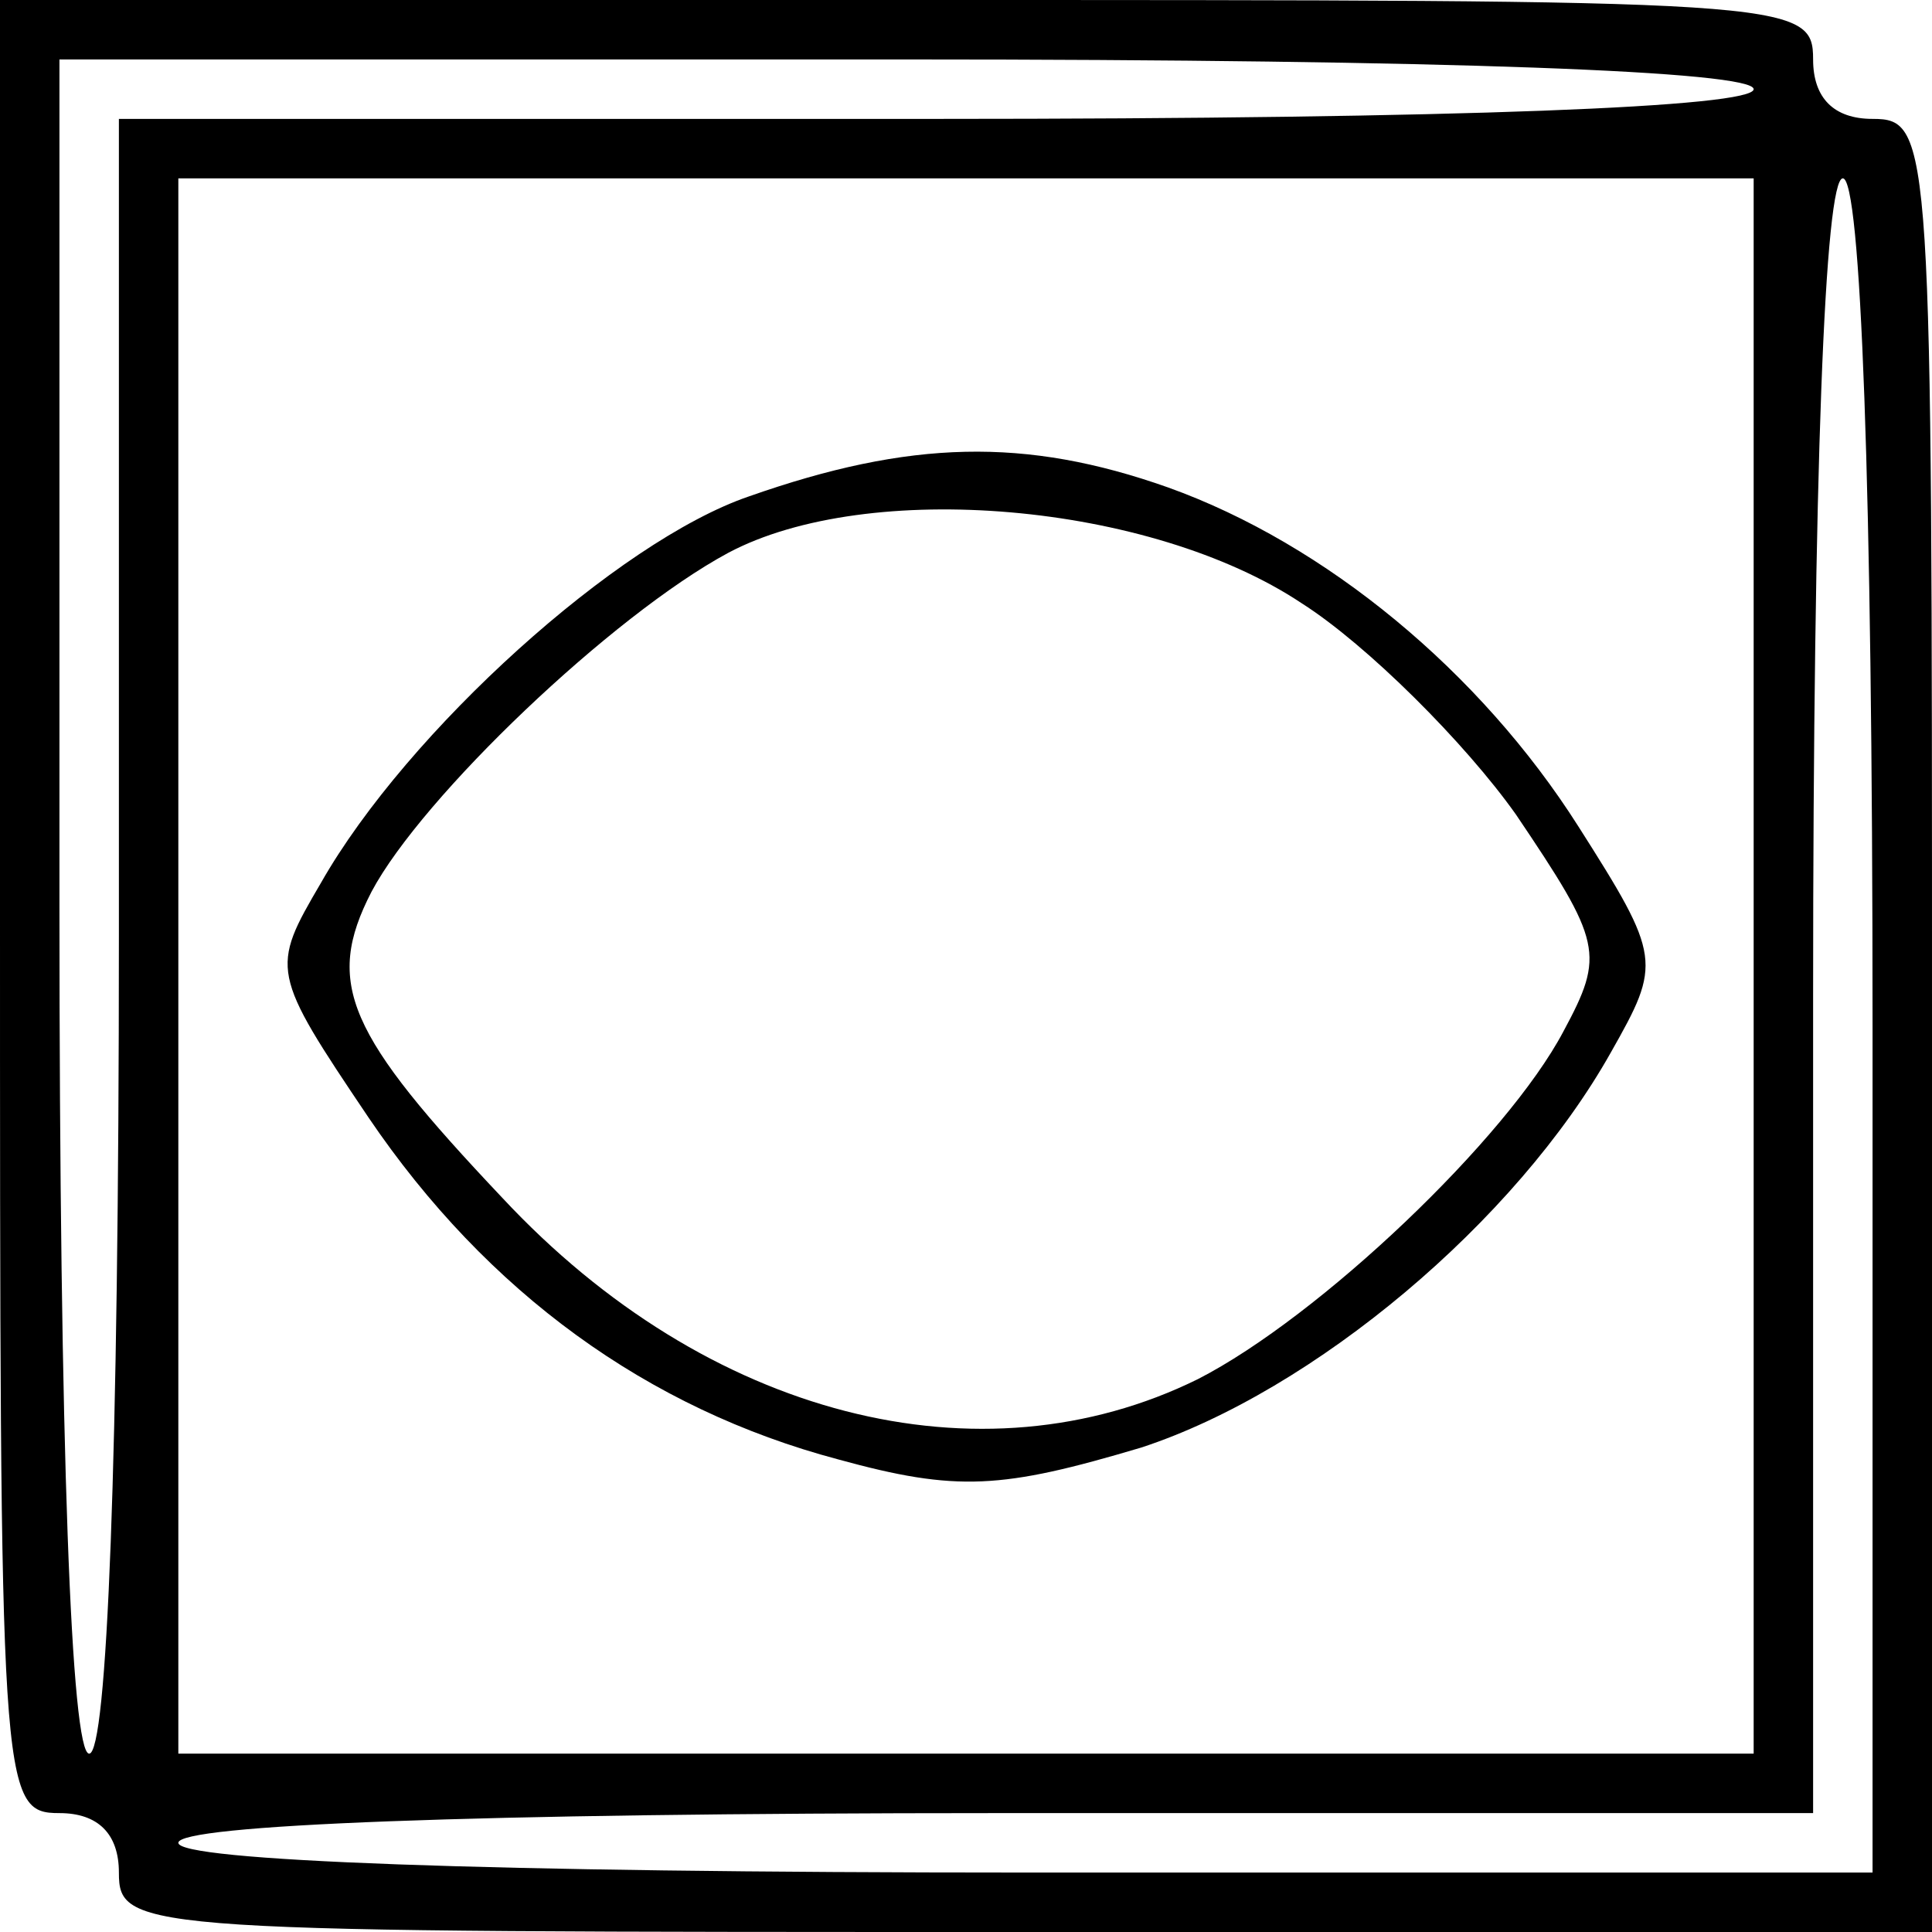
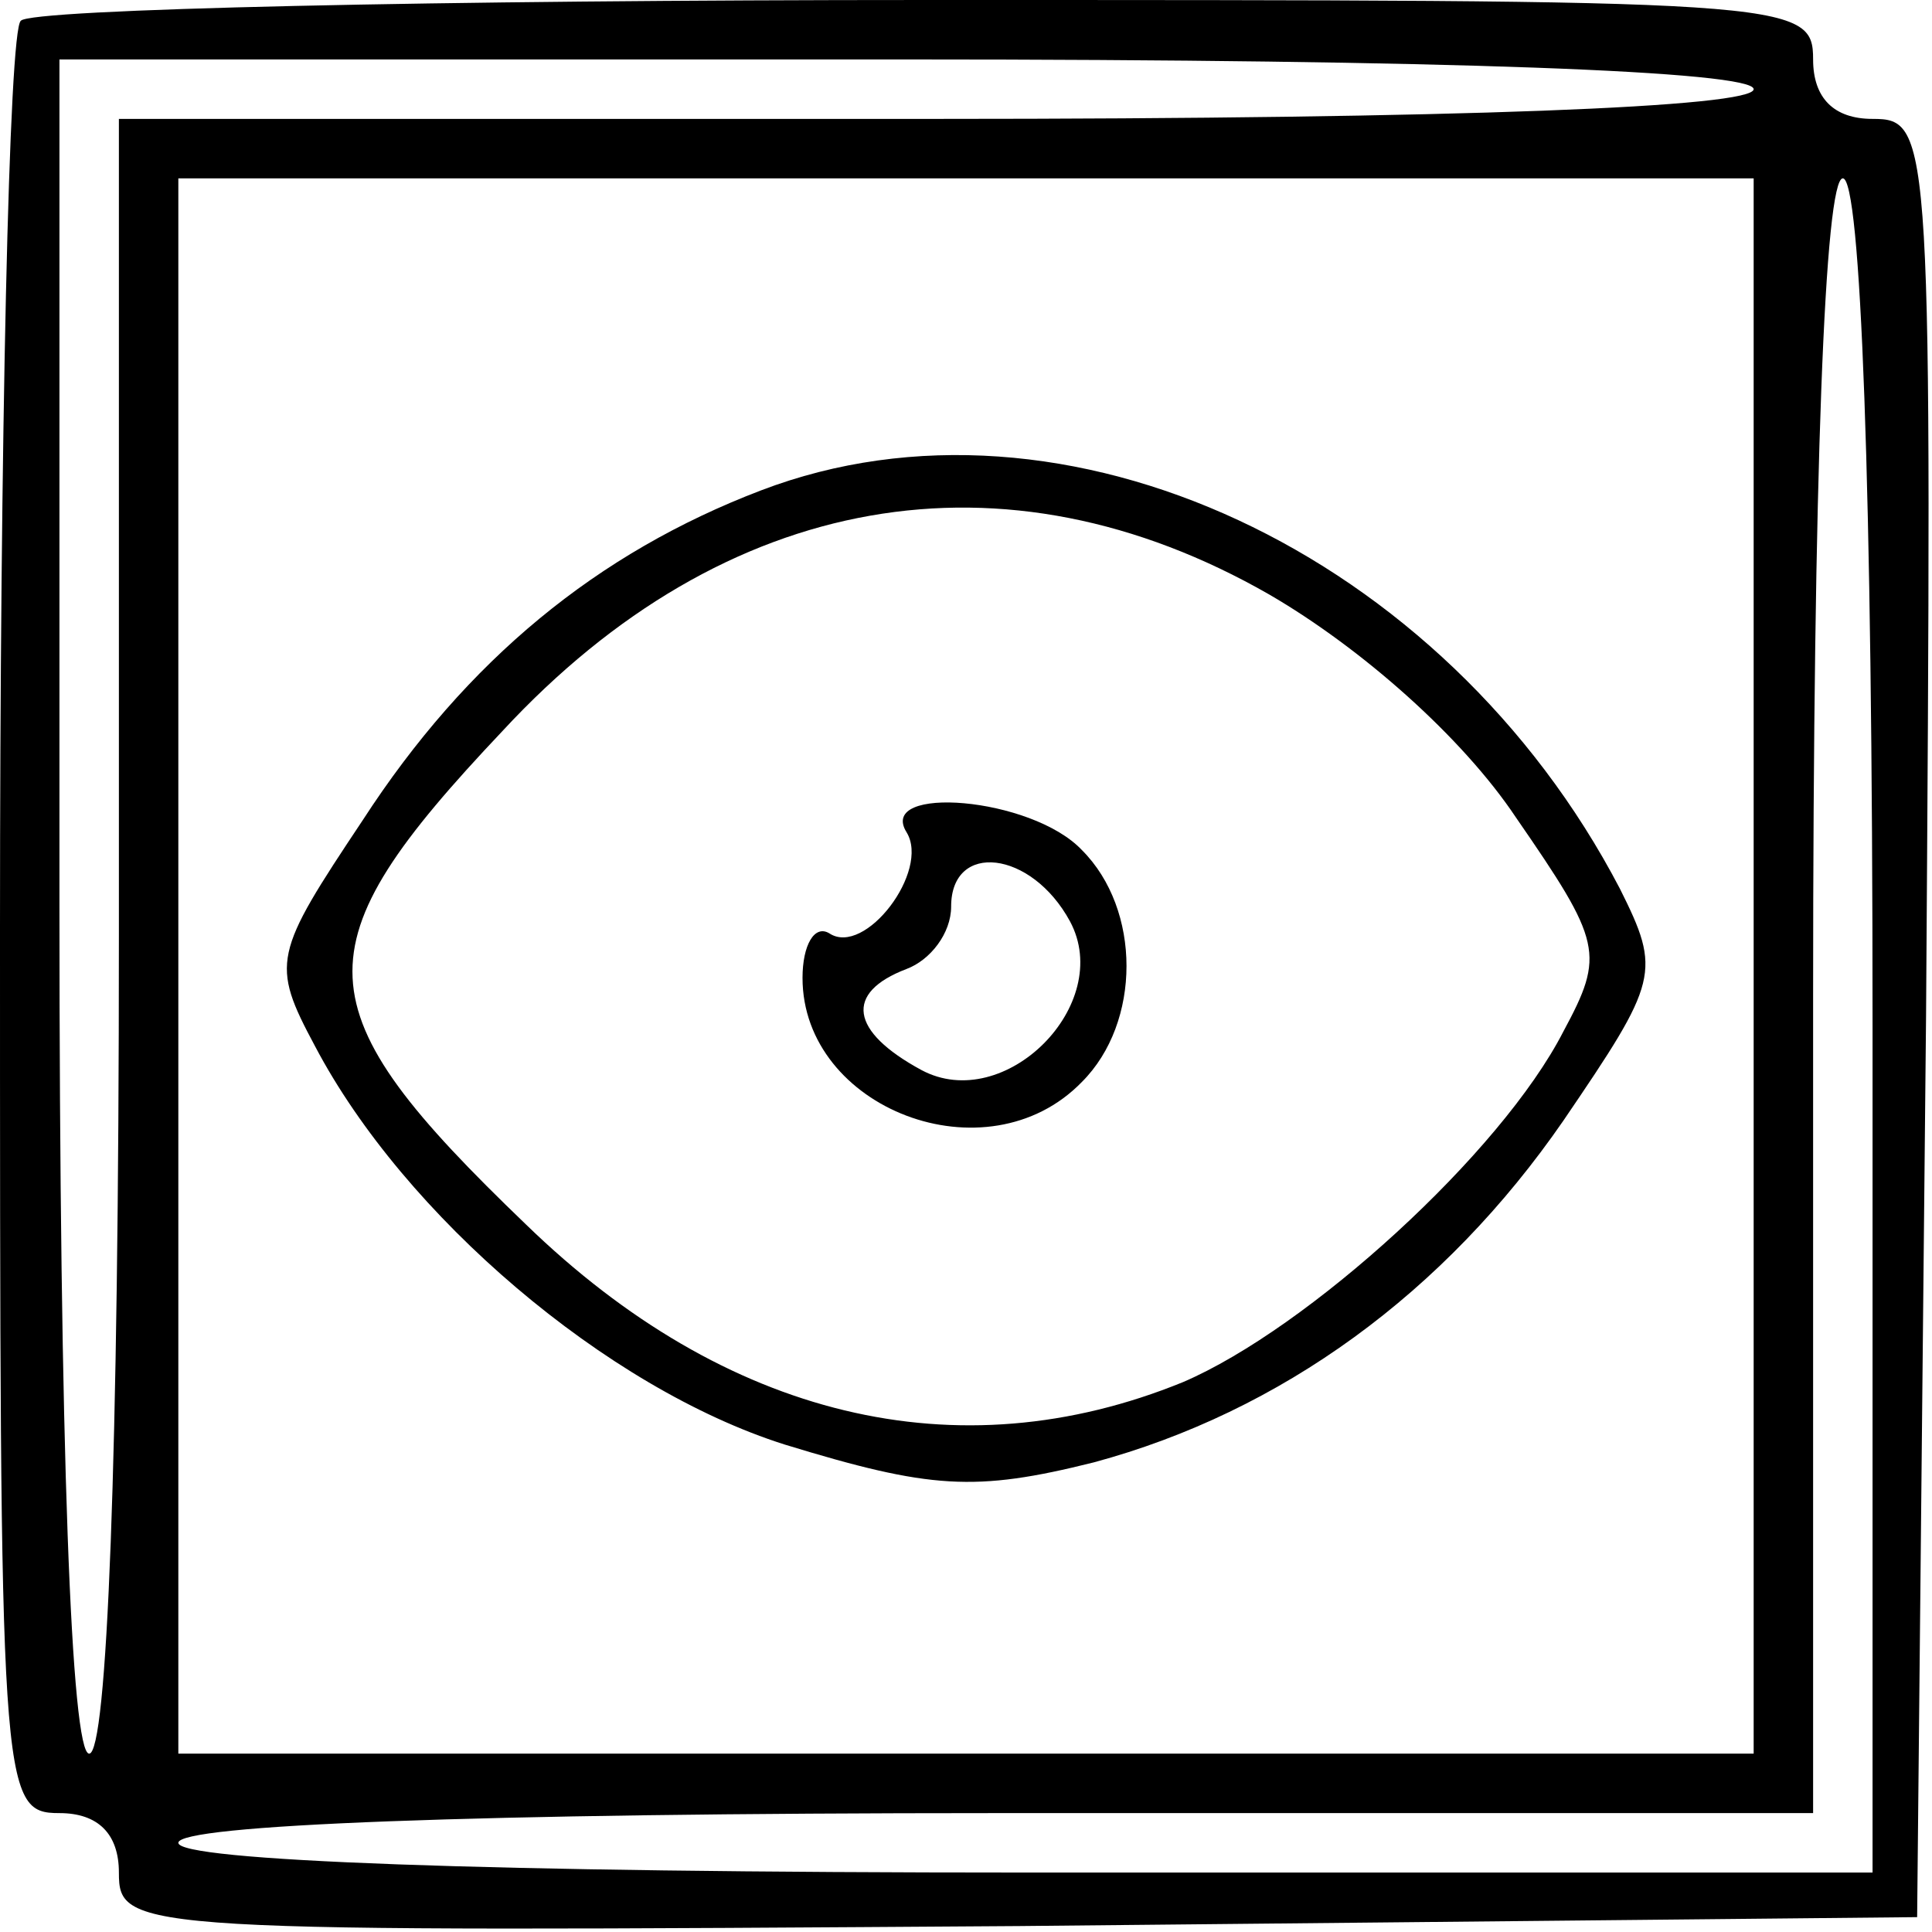
<svg xmlns="http://www.w3.org/2000/svg" version="1.0" width="65pt" height="65pt" viewBox="0 0 65 65" preserveAspectRatio="xMidYMid meet">
  <g transform="translate(0,65) scale(0.1,-0.1)" fill="#000000" stroke="none">
-     <path d="M0 345 c0 -298 0 -305 20 -305 13 0 20 -7 20 -20 0 -20 7 -20 305 -20 l305 0 0 305 c0 298 0 305 -20 305 -13 0 -20 7 -20 20 0 20 -7 20 -305 20 l-305 0 0 -305z m590 275 c0 -6 -98 -10 -275 -10 l-275 0 0 -275 c0 -177 -4 -275 -10 -275 -6 0 -10 102 -10 285 l0 285 285 0 c183 0 285 -4 285 -10z m0 -295 l0 -265 -265 0 -265 0 0 265 0 265 265 0 265 0 0 -265z m40 -20 l0 -285 -285 0 c-183 0 -285 4 -285 10 0 6 98 10 275 10 l275 0 0 275 c0 177 4 275 10 275 6 0 10 -102 10 -285z" />
-     <path d="M252 483 c-44 -15 -115 -79 -144 -130 -17 -29 -17 -30 16 -79 40 -59 94 -98 158 -115 40 -11 55 -10 102 4 58 19 126 76 158 133 17 30 17 32 -11 76 -33 52 -85 95 -138 114 -48 17 -87 16 -141 -3z m186 -36 c22 -14 55 -47 72 -71 29 -43 30 -47 16 -73 -19 -36 -82 -96 -123 -117 -73 -36 -165 -13 -234 61 -52 55 -60 72 -44 103 17 32 81 93 120 114 47 25 142 17 193 -17z" />
+     <path d="M7 643 c-4 -3 -7 -141 -7 -305 0 -291 0 -298 20 -298 13 0 20 -7 20 -20 0 -20 5 -20 303 -18 l302 3 3 303 c2 297 2 302 -18 302 -13 0 -20 7 -20 20 0 20 -7 20 -298 20 -164 0 -302 -3 -305 -7z m583 -23 c0 -6 -98 -10 -275 -10 l-275 0 0 -275 c0 -177 -4 -275 -10 -275 -6 0 -10 102 -10 285 l0 285 285 0 c183 0 285 -4 285 -10z m0 -295 l0 -265 -265 0 -265 0 0 265 0 265 265 0 265 0 0 -265z m40 -20 l0 -285 -285 0 c-183 0 -285 4 -285 10 0 6 98 10 275 10 l275 0 0 275 c0 177 4 275 10 275 6 0 10 -102 10 -285z" />
+     <path d="M256 485 c-55 -21 -99 -57 -134 -111 -30 -45 -31 -48 -16 -76 30 -57 98 -115 158 -134 49 -15 64 -16 104 -6 63 17 118 57 158 115 32 47 33 50 19 78 -59 113 -187 173 -289 134z m171 -35 c31 -18 65 -48 83 -75 29 -42 30 -46 16 -72 -21 -41 -86 -100 -128 -118 -76 -31 -154 -12 -221 53 -76 73 -77 93 -8 166 75 81 169 97 258 46z" />
+     <path d="M305 370 c8 -13 -14 -42 -26 -34 -5 3 -9 -4 -9 -15 0 -44 62 -68 94 -35 20 20 20 58 0 78 -17 18 -69 22 -59 6z m55 -30 c15 -28 -22 -65 -50 -50 -24 13 -26 26 -5 34 8 3 15 12 15 21 0 22 27 19 40 -5z" />
  </g>
</svg>
